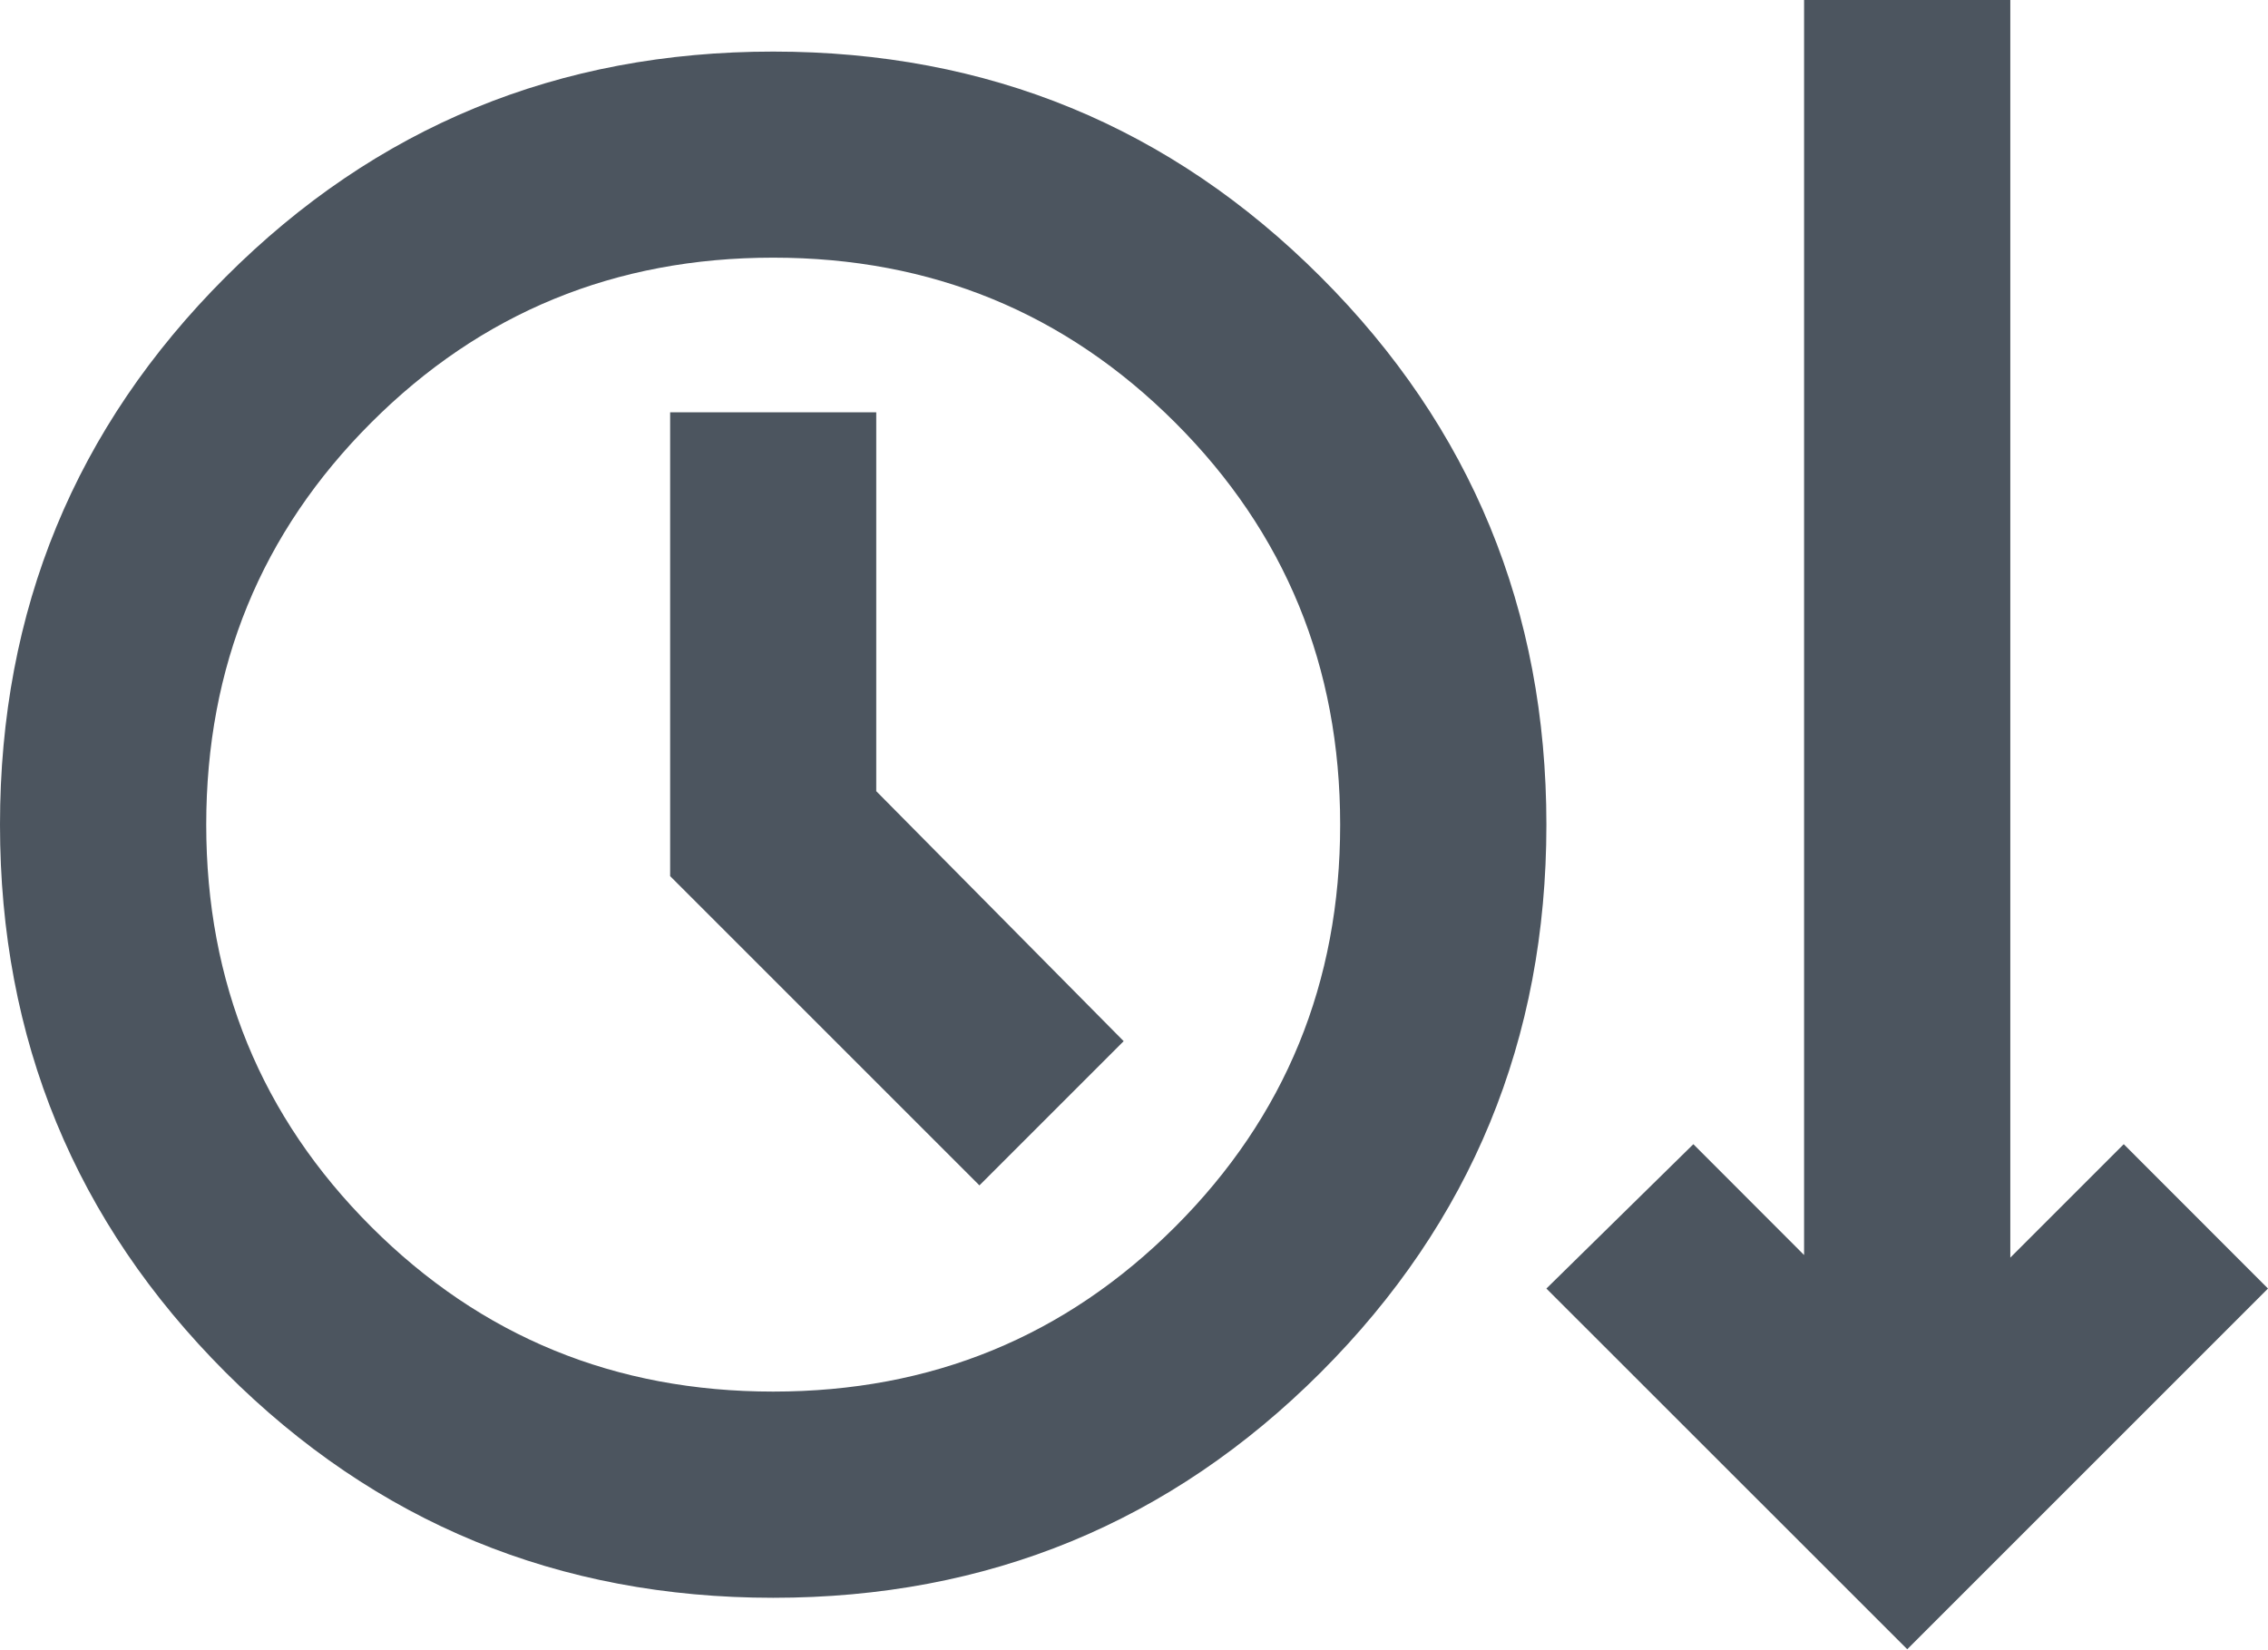
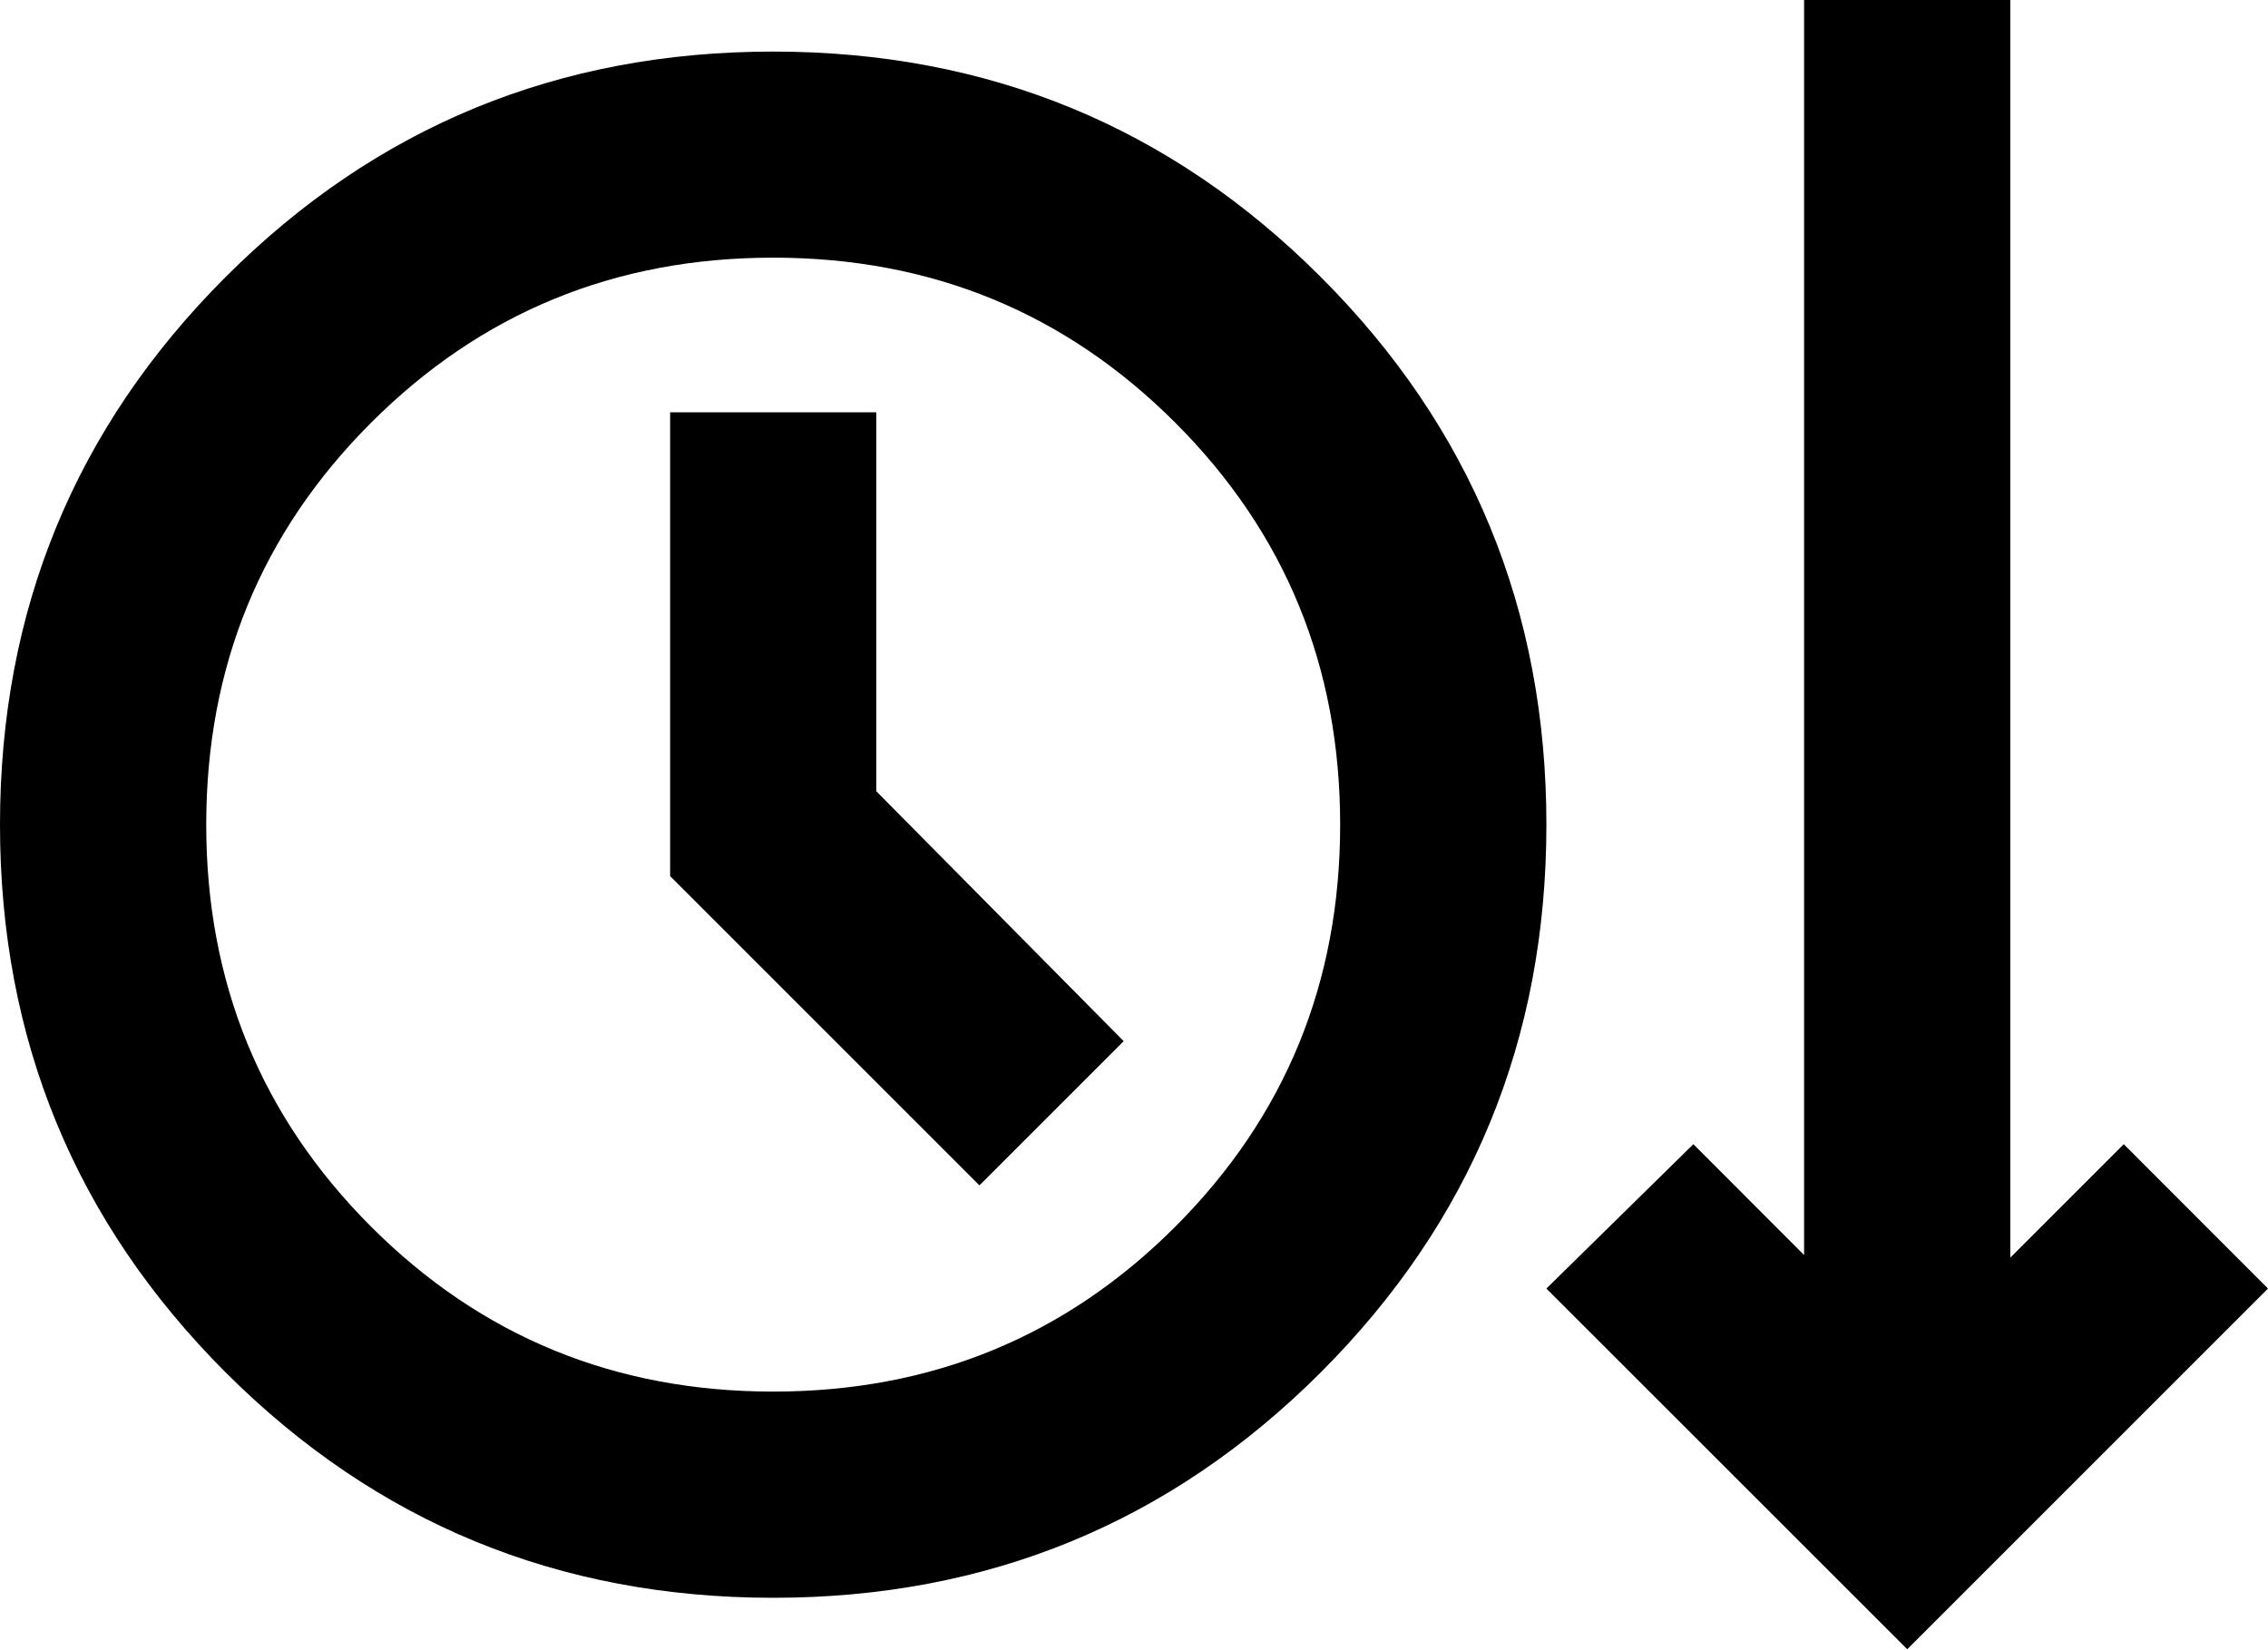
- <svg xmlns="http://www.w3.org/2000/svg" preserveAspectRatio="none" overflow="visible" style="display: block;" width="18.333" height="13.333" viewBox="0 0 18.333 13.333" fill="none">
-   <path id="clock_arrow_down" d="M1.823 11.094C0.608 9.878 0 8.403 0 6.667C0 4.931 0.608 3.455 1.823 2.24C3.038 1.024 4.514 0.417 6.25 0.417C7.986 0.417 9.462 1.024 10.677 2.24C11.892 3.455 12.5 4.931 12.5 6.667C12.5 8.403 11.892 9.878 10.677 11.094C9.462 12.309 7.986 12.917 6.25 12.917C4.514 12.917 3.038 12.309 1.823 11.094ZM15.417 13.333L12.5 10.417L13.688 9.25L14.583 10.146V0H16.25V10.167L17.167 9.25L18.333 10.417L15.417 13.333ZM9.5 9.917C10.389 9.028 10.833 7.944 10.833 6.667C10.833 5.389 10.389 4.306 9.5 3.417C8.611 2.528 7.528 2.083 6.25 2.083C4.972 2.083 3.889 2.528 3 3.417C2.111 4.306 1.667 5.389 1.667 6.667C1.667 7.944 2.111 9.028 3 9.917C3.889 10.806 4.972 11.25 6.25 11.25C7.528 11.25 8.611 10.806 9.5 9.917ZM7.917 9.583L9.083 8.417L7.083 6.396V3.333H5.417V7.083L7.917 9.583Z" fill="#4C555F" />
+ <svg xmlns="http://www.w3.org/2000/svg" style="display: block;" width="18.333" height="13.333" viewBox="0 0 18.333 13.333" fill="none">
+   <path id="clock_arrow_down" d="M1.823 11.094C0.608 9.878 0 8.403 0 6.667C0 4.931 0.608 3.455 1.823 2.24C3.038 1.024 4.514 0.417 6.25 0.417C7.986 0.417 9.462 1.024 10.677 2.24C11.892 3.455 12.5 4.931 12.5 6.667C12.5 8.403 11.892 9.878 10.677 11.094C9.462 12.309 7.986 12.917 6.25 12.917C4.514 12.917 3.038 12.309 1.823 11.094ZM15.417 13.333L12.5 10.417L13.688 9.25L14.583 10.146V0H16.25V10.167L17.167 9.25L18.333 10.417L15.417 13.333ZM9.5 9.917C10.389 9.028 10.833 7.944 10.833 6.667C10.833 5.389 10.389 4.306 9.5 3.417C8.611 2.528 7.528 2.083 6.25 2.083C4.972 2.083 3.889 2.528 3 3.417C2.111 4.306 1.667 5.389 1.667 6.667C1.667 7.944 2.111 9.028 3 9.917C3.889 10.806 4.972 11.25 6.25 11.25C7.528 11.25 8.611 10.806 9.5 9.917ZM7.917 9.583L9.083 8.417L7.083 6.396V3.333H5.417V7.083L7.917 9.583Z" fill="currentColor" />
</svg>
